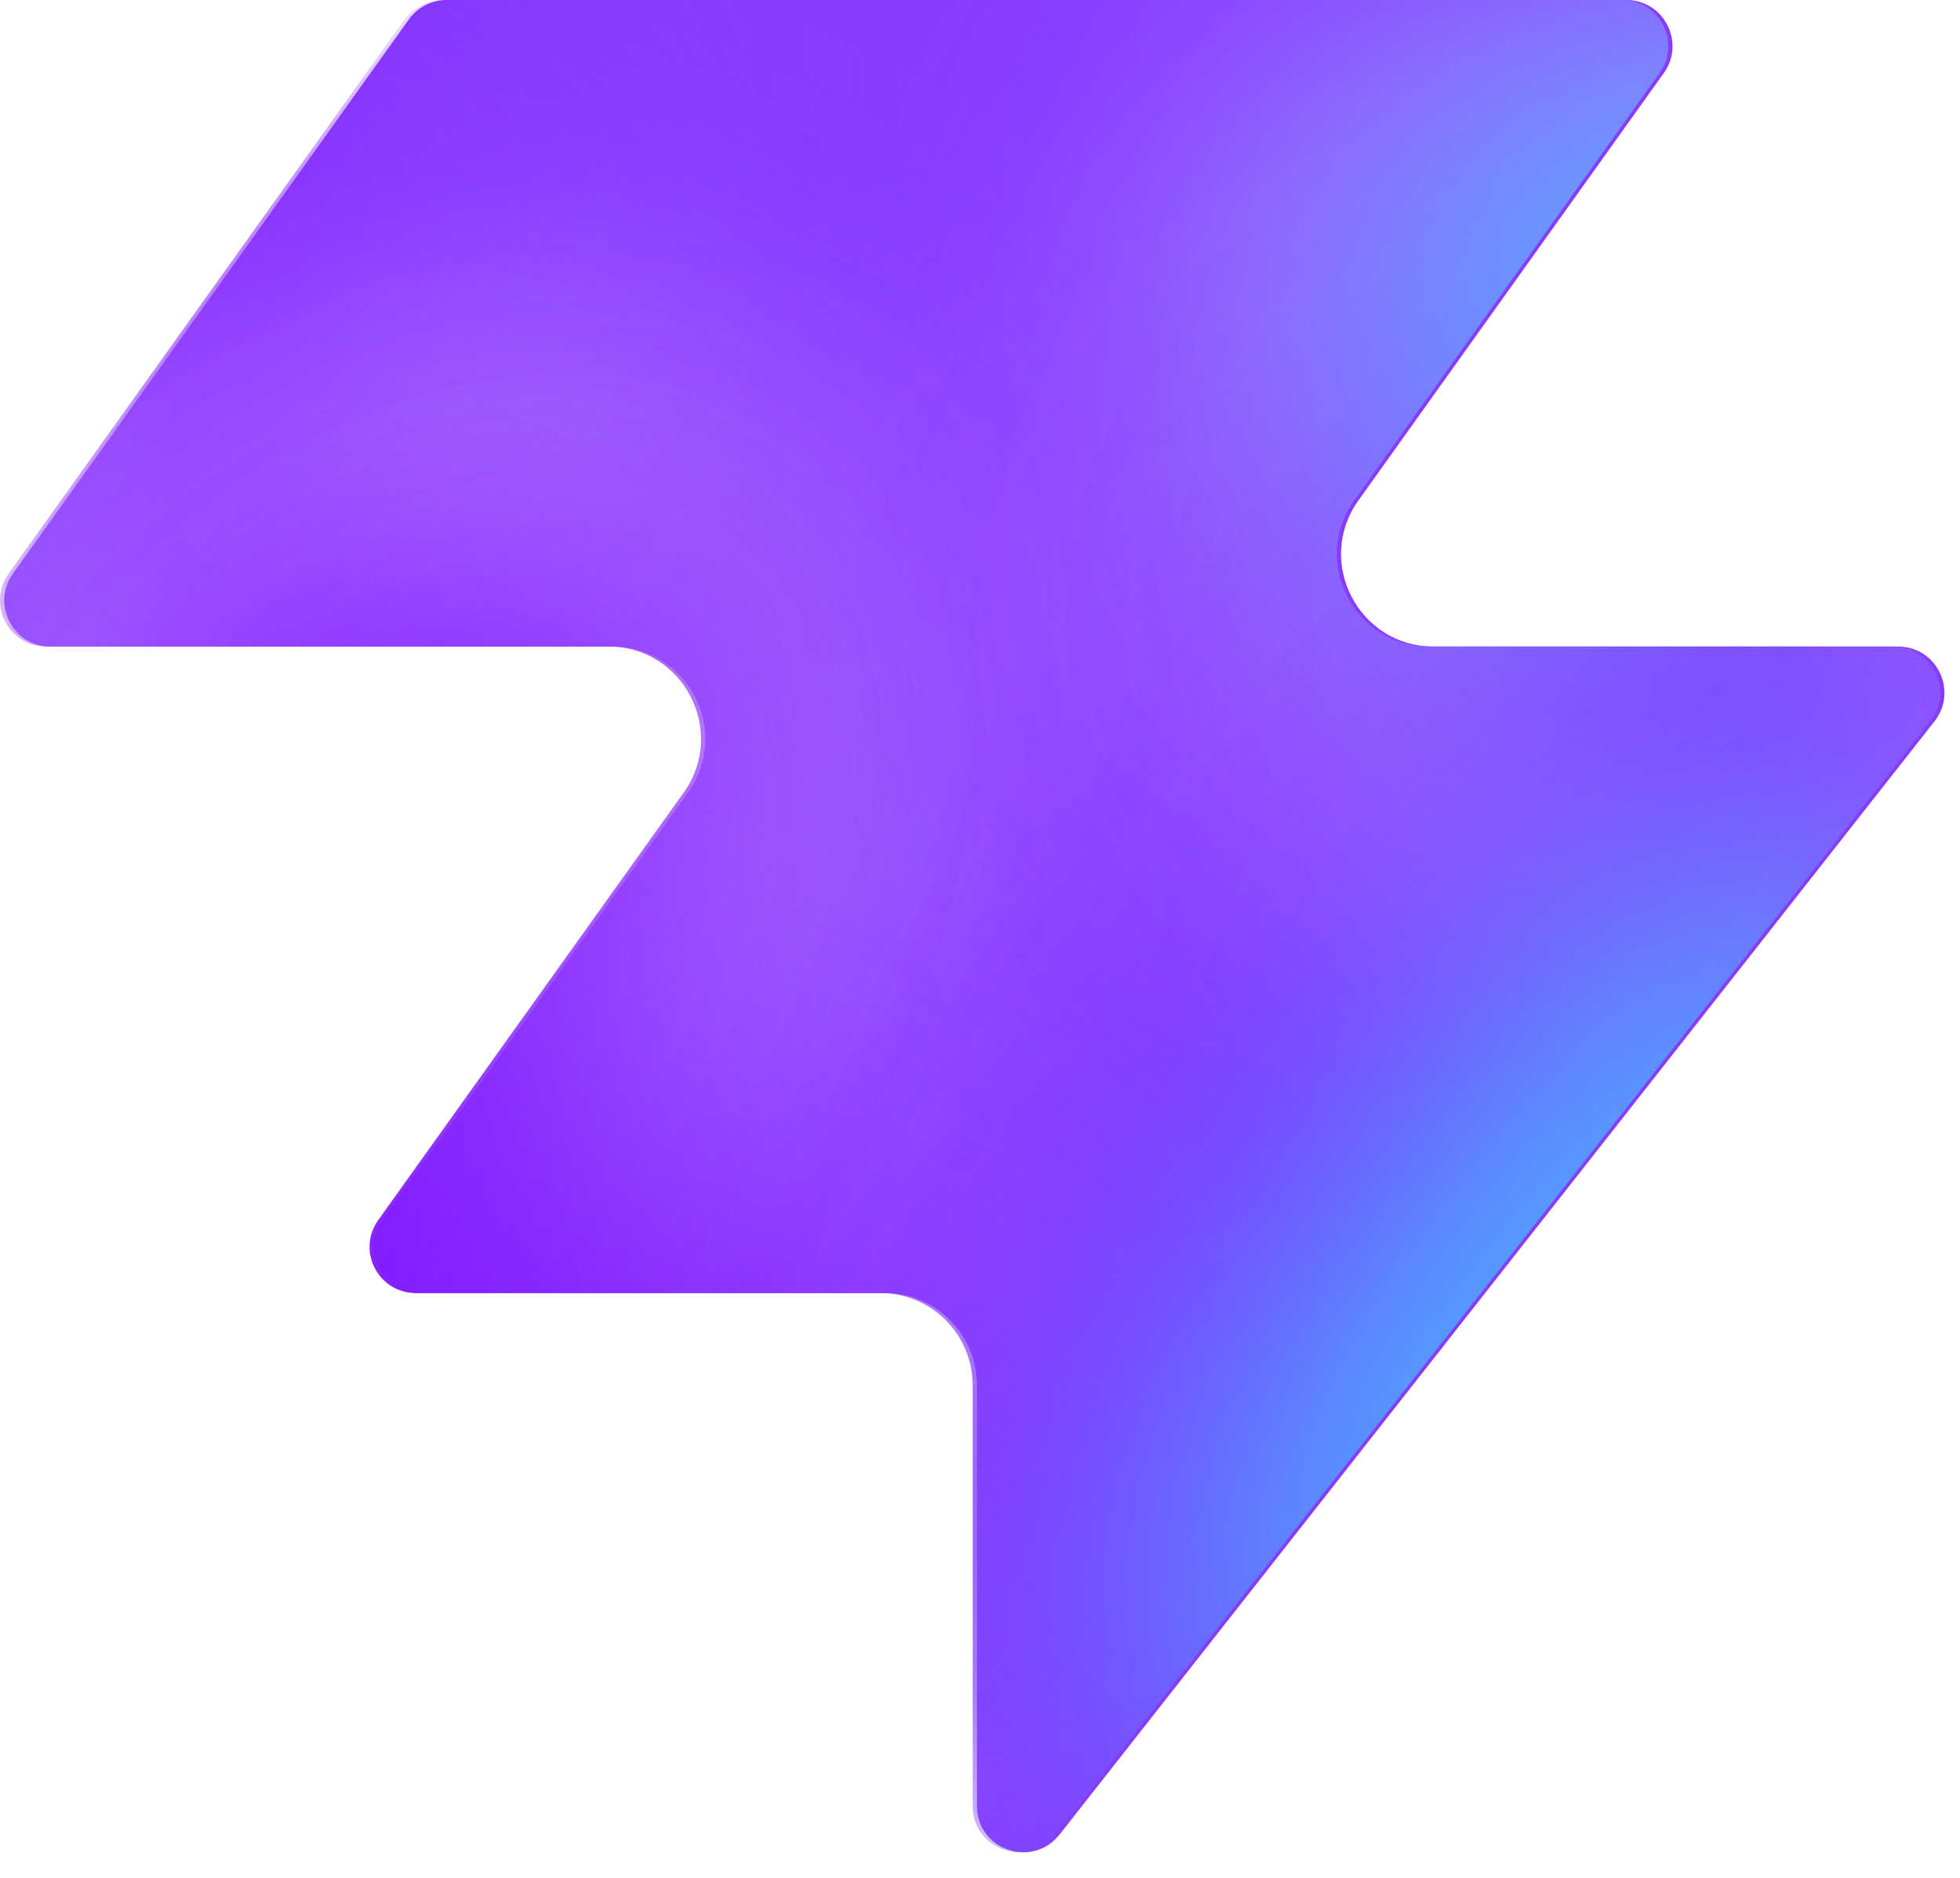
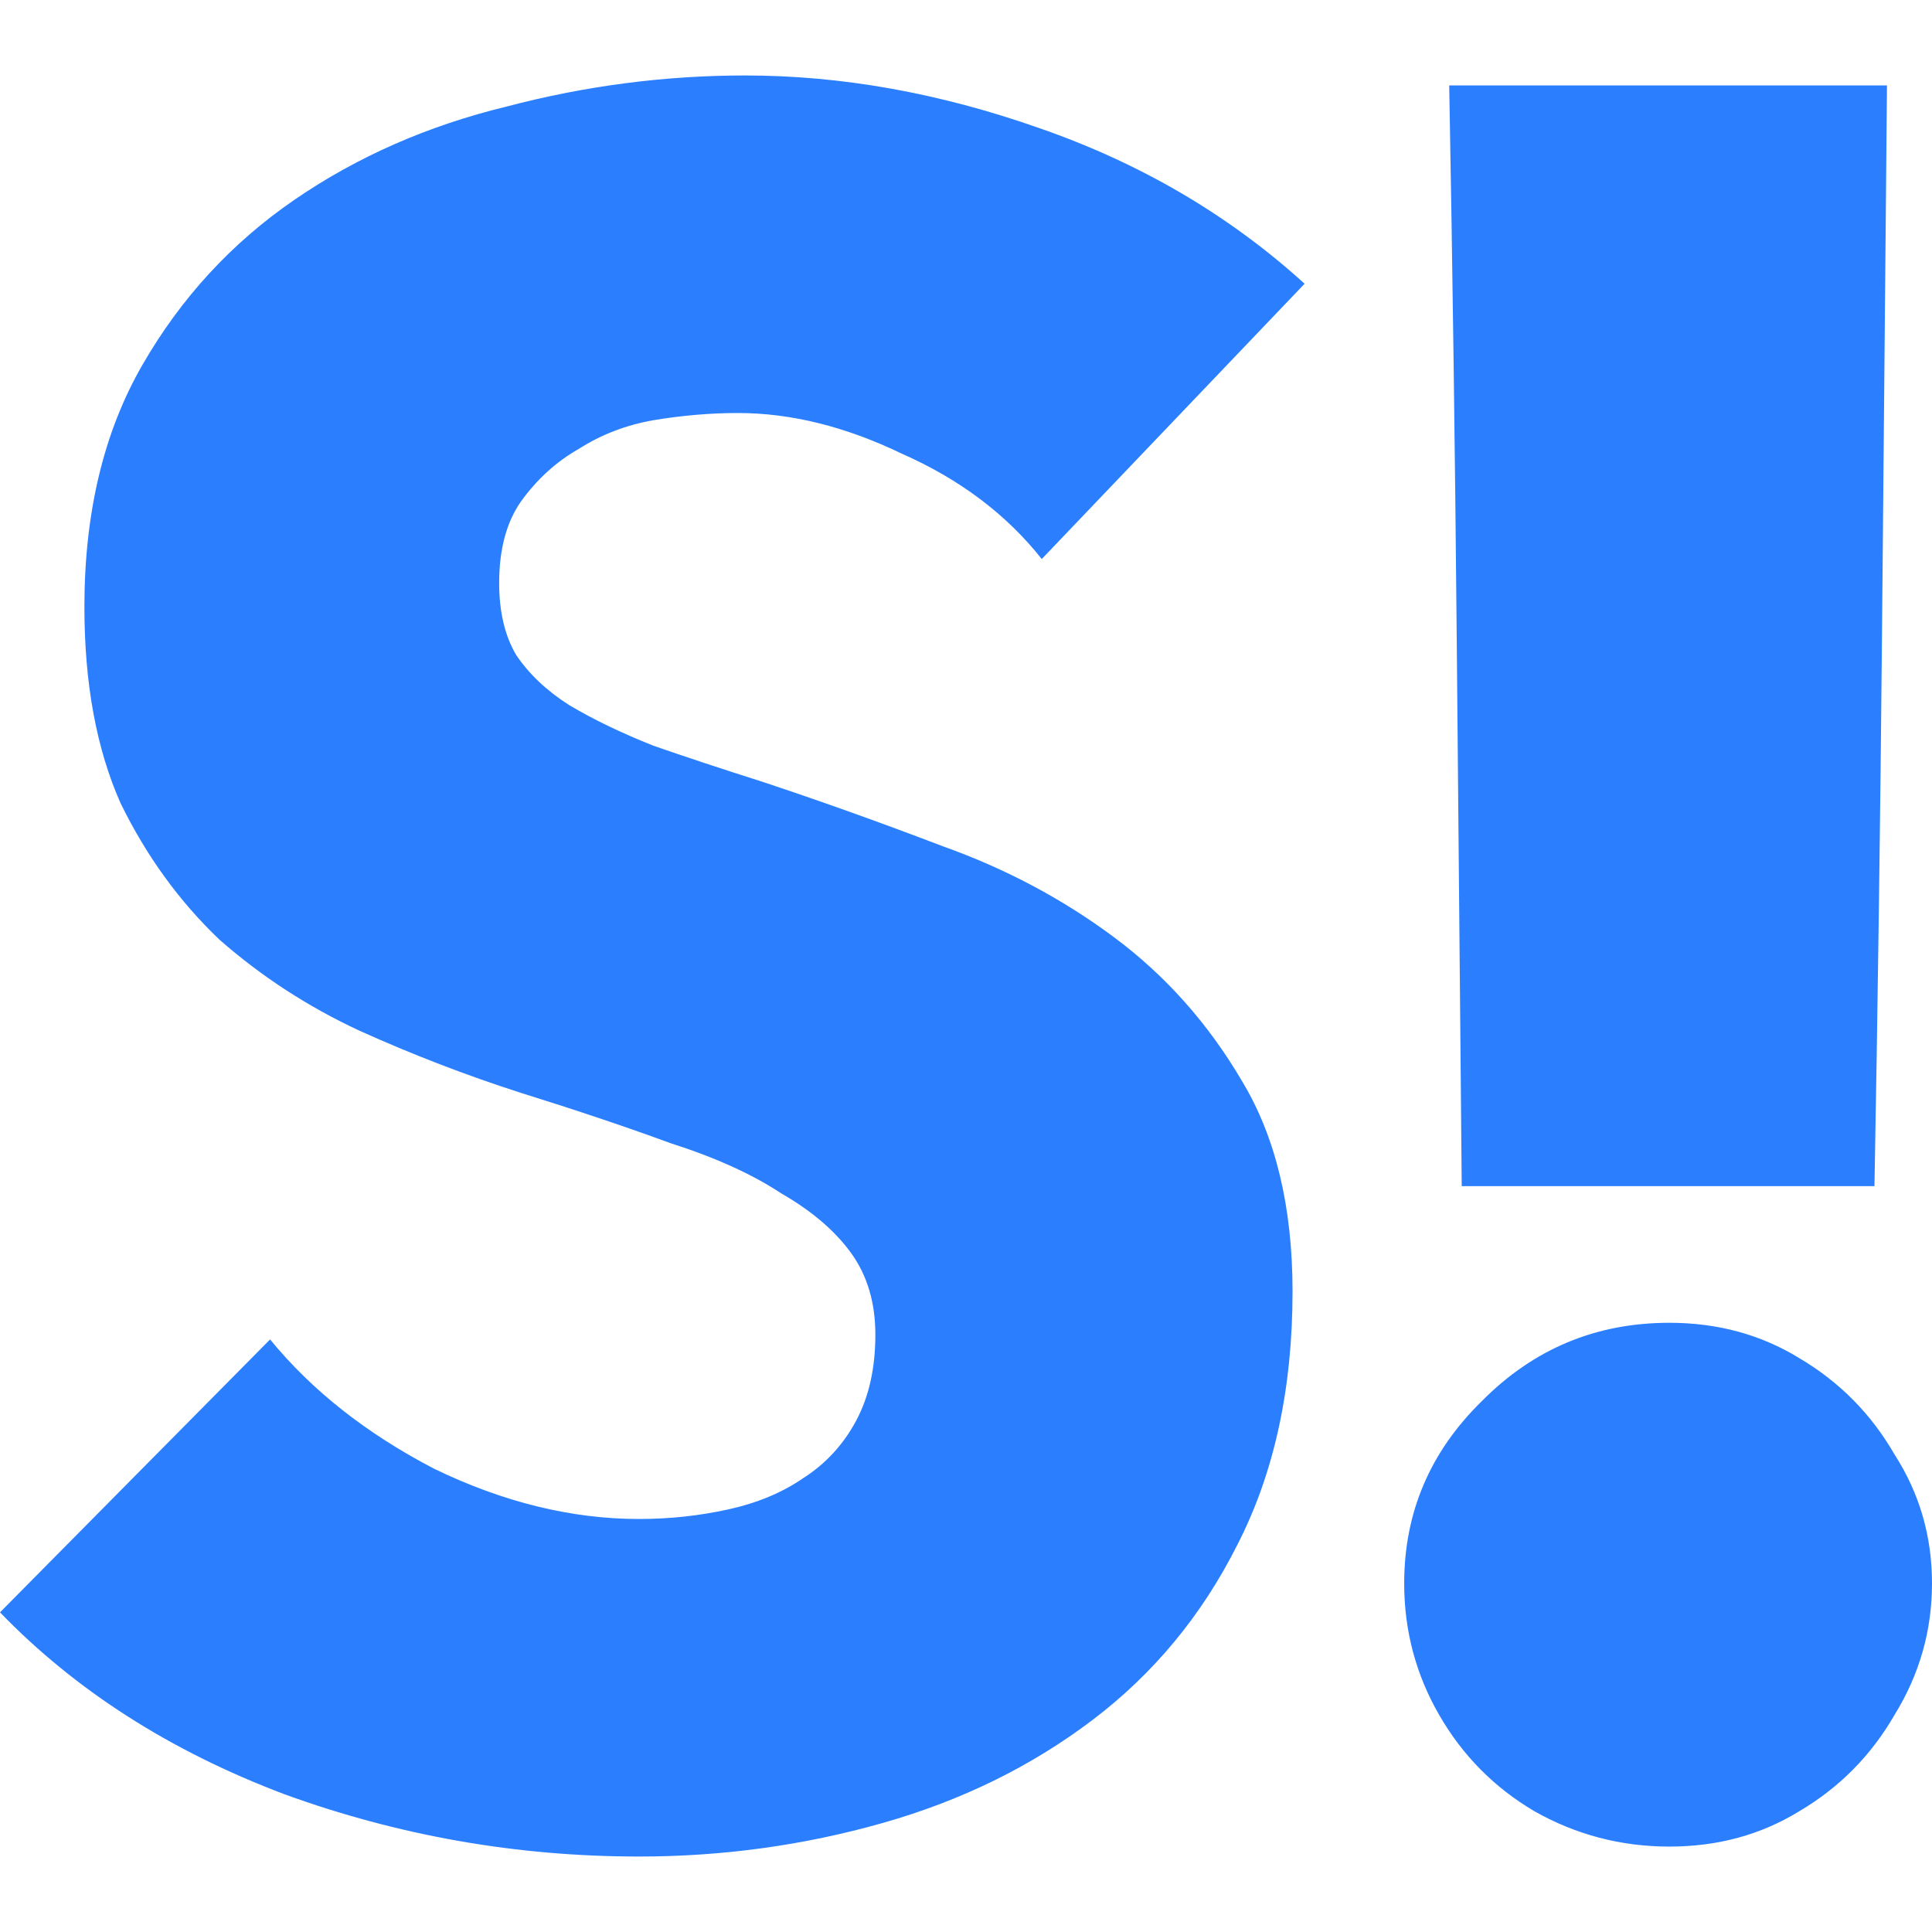
- <svg xmlns="http://www.w3.org/2000/svg" width="48" height="46" fill="none" viewBox="0 0 48 46">
-   <path fill="#863bff" d="M25.946 44.938c-.664.845-2.021.375-2.021-.698V33.937a2.26 2.26 0 0 0-2.262-2.262H10.287c-.92 0-1.456-1.04-.92-1.788l7.48-10.471c1.07-1.497 0-3.578-1.842-3.578H1.237c-.92 0-1.456-1.04-.92-1.788L10.013.474c.214-.297.556-.474.92-.474h28.894c.92 0 1.456 1.04.92 1.788l-7.48 10.471c-1.07 1.498 0 3.579 1.842 3.579h11.377c.943 0 1.473 1.088.89 1.83L25.947 44.94z" style="fill:#863bff;fill:color(display-p3 .525 .23 1);fill-opacity:1" />
-   <mask id="a" width="48" height="46" x="0" y="0" maskUnits="userSpaceOnUse" style="mask-type:alpha">
-     <path fill="#000" d="M25.842 44.938c-.664.844-2.021.375-2.021-.698V33.937a2.26 2.26 0 0 0-2.262-2.262H10.183c-.92 0-1.456-1.04-.92-1.788l7.48-10.471c1.07-1.498 0-3.579-1.842-3.579H1.133c-.92 0-1.456-1.04-.92-1.787L9.91.473c.214-.297.556-.474.92-.474h28.894c.92 0 1.456 1.04.92 1.788l-7.48 10.471c-1.07 1.498 0 3.578 1.842 3.578h11.377c.943 0 1.473 1.088.89 1.832L25.843 44.94z" style="fill:#000;fill-opacity:1" />
-   </mask>
-   <g mask="url(#a)">
-     <g filter="url(#b)">
-       <ellipse cx="5.508" cy="14.704" fill="#ede6ff" rx="5.508" ry="14.704" style="fill:#ede6ff;fill:color(display-p3 .927 .903 1);fill-opacity:1" transform="matrix(.00324 1 1 -.00324 -4.47 31.516)" />
-     </g>
-     <g filter="url(#c)">
-       <ellipse cx="10.399" cy="29.851" fill="#ede6ff" rx="10.399" ry="29.851" style="fill:#ede6ff;fill:color(display-p3 .927 .903 1);fill-opacity:1" transform="matrix(.00324 1 1 -.00324 -39.328 7.883)" />
-     </g>
-     <g filter="url(#d)">
-       <ellipse cx="5.508" cy="30.487" fill="#7e14ff" rx="5.508" ry="30.487" style="fill:#7e14ff;fill:color(display-p3 .492 .077 1);fill-opacity:1" transform="rotate(89.814 -25.913 -14.639)scale(1 -1)" />
-     </g>
-     <g filter="url(#e)">
-       <ellipse cx="5.508" cy="30.599" fill="#7e14ff" rx="5.508" ry="30.599" style="fill:#7e14ff;fill:color(display-p3 .492 .077 1);fill-opacity:1" transform="rotate(89.814 -32.644 -3.334)scale(1 -1)" />
-     </g>
-     <g filter="url(#f)">
-       <ellipse cx="5.508" cy="30.599" fill="#7e14ff" rx="5.508" ry="30.599" style="fill:#7e14ff;fill:color(display-p3 .492 .077 1);fill-opacity:1" transform="matrix(.00324 1 1 -.00324 -34.34 30.47)" />
-     </g>
-     <g filter="url(#g)">
-       <ellipse cx="14.072" cy="22.078" fill="#ede6ff" rx="14.072" ry="22.078" style="fill:#ede6ff;fill:color(display-p3 .927 .903 1);fill-opacity:1" transform="rotate(93.35 24.506 48.493)scale(-1 1)" />
-     </g>
-     <g filter="url(#h)">
-       <ellipse cx="3.47" cy="21.501" fill="#7e14ff" rx="3.47" ry="21.501" style="fill:#7e14ff;fill:color(display-p3 .492 .077 1);fill-opacity:1" transform="rotate(89.009 28.708 47.59)scale(-1 1)" />
-     </g>
-     <g filter="url(#i)">
-       <ellipse cx="3.47" cy="21.501" fill="#7e14ff" rx="3.47" ry="21.501" style="fill:#7e14ff;fill:color(display-p3 .492 .077 1);fill-opacity:1" transform="rotate(89.009 28.708 47.59)scale(-1 1)" />
-     </g>
-     <g filter="url(#j)">
-       <ellipse cx=".387" cy="8.972" fill="#7e14ff" rx="4.407" ry="29.108" style="fill:#7e14ff;fill:color(display-p3 .492 .077 1);fill-opacity:1" transform="rotate(39.51 .387 8.972)" />
-     </g>
-     <g filter="url(#k)">
-       <ellipse cx="47.523" cy="-6.092" fill="#7e14ff" rx="4.407" ry="29.108" style="fill:#7e14ff;fill:color(display-p3 .492 .077 1);fill-opacity:1" transform="rotate(37.892 47.523 -6.092)" />
-     </g>
-     <g filter="url(#l)">
-       <ellipse cx="41.412" cy="6.333" fill="#47bfff" rx="5.971" ry="9.665" style="fill:#47bfff;fill:color(display-p3 .28 .748 1);fill-opacity:1" transform="rotate(37.892 41.412 6.333)" />
-     </g>
-     <g filter="url(#m)">
-       <ellipse cx="-1.879" cy="38.332" fill="#7e14ff" rx="4.407" ry="29.108" style="fill:#7e14ff;fill:color(display-p3 .492 .077 1);fill-opacity:1" transform="rotate(37.892 -1.88 38.332)" />
-     </g>
-     <g filter="url(#n)">
-       <ellipse cx="-1.879" cy="38.332" fill="#7e14ff" rx="4.407" ry="29.108" style="fill:#7e14ff;fill:color(display-p3 .492 .077 1);fill-opacity:1" transform="rotate(37.892 -1.88 38.332)" />
-     </g>
-     <g filter="url(#o)">
-       <ellipse cx="35.651" cy="29.907" fill="#7e14ff" rx="4.407" ry="29.108" style="fill:#7e14ff;fill:color(display-p3 .492 .077 1);fill-opacity:1" transform="rotate(37.892 35.651 29.907)" />
-     </g>
-     <g filter="url(#p)">
-       <ellipse cx="38.418" cy="32.4" fill="#47bfff" rx="5.971" ry="15.297" style="fill:#47bfff;fill:color(display-p3 .28 .748 1);fill-opacity:1" transform="rotate(37.892 38.418 32.4)" />
-     </g>
-   </g>
-   <defs>
-     <filter id="b" width="60.045" height="41.654" x="-19.77" y="16.149" color-interpolation-filters="sRGB" filterUnits="userSpaceOnUse">
-       <feFlood flood-opacity="0" result="BackgroundImageFix" />
-       <feBlend in="SourceGraphic" in2="BackgroundImageFix" result="shape" />
-       <feGaussianBlur result="effect1_foregroundBlur_2002_17158" stdDeviation="7.659" />
-     </filter>
-     <filter id="c" width="90.34" height="51.437" x="-54.613" y="-7.533" color-interpolation-filters="sRGB" filterUnits="userSpaceOnUse">
-       <feFlood flood-opacity="0" result="BackgroundImageFix" />
-       <feBlend in="SourceGraphic" in2="BackgroundImageFix" result="shape" />
-       <feGaussianBlur result="effect1_foregroundBlur_2002_17158" stdDeviation="7.659" />
-     </filter>
-     <filter id="d" width="79.355" height="29.4" x="-49.64" y="2.03" color-interpolation-filters="sRGB" filterUnits="userSpaceOnUse">
-       <feFlood flood-opacity="0" result="BackgroundImageFix" />
-       <feBlend in="SourceGraphic" in2="BackgroundImageFix" result="shape" />
-       <feGaussianBlur result="effect1_foregroundBlur_2002_17158" stdDeviation="4.596" />
-     </filter>
-     <filter id="e" width="79.579" height="29.4" x="-45.045" y="20.029" color-interpolation-filters="sRGB" filterUnits="userSpaceOnUse">
-       <feFlood flood-opacity="0" result="BackgroundImageFix" />
-       <feBlend in="SourceGraphic" in2="BackgroundImageFix" result="shape" />
-       <feGaussianBlur result="effect1_foregroundBlur_2002_17158" stdDeviation="4.596" />
-     </filter>
-     <filter id="f" width="79.579" height="29.4" x="-43.513" y="21.178" color-interpolation-filters="sRGB" filterUnits="userSpaceOnUse">
-       <feFlood flood-opacity="0" result="BackgroundImageFix" />
-       <feBlend in="SourceGraphic" in2="BackgroundImageFix" result="shape" />
-       <feGaussianBlur result="effect1_foregroundBlur_2002_17158" stdDeviation="4.596" />
-     </filter>
-     <filter id="g" width="74.749" height="58.852" x="15.756" y="-17.901" color-interpolation-filters="sRGB" filterUnits="userSpaceOnUse">
-       <feFlood flood-opacity="0" result="BackgroundImageFix" />
-       <feBlend in="SourceGraphic" in2="BackgroundImageFix" result="shape" />
-       <feGaussianBlur result="effect1_foregroundBlur_2002_17158" stdDeviation="7.659" />
-     </filter>
-     <filter id="h" width="61.377" height="25.362" x="23.548" y="2.284" color-interpolation-filters="sRGB" filterUnits="userSpaceOnUse">
-       <feFlood flood-opacity="0" result="BackgroundImageFix" />
-       <feBlend in="SourceGraphic" in2="BackgroundImageFix" result="shape" />
-       <feGaussianBlur result="effect1_foregroundBlur_2002_17158" stdDeviation="4.596" />
-     </filter>
-     <filter id="i" width="61.377" height="25.362" x="23.548" y="2.284" color-interpolation-filters="sRGB" filterUnits="userSpaceOnUse">
-       <feFlood flood-opacity="0" result="BackgroundImageFix" />
-       <feBlend in="SourceGraphic" in2="BackgroundImageFix" result="shape" />
-       <feGaussianBlur result="effect1_foregroundBlur_2002_17158" stdDeviation="4.596" />
-     </filter>
-     <filter id="j" width="56.045" height="63.649" x="-27.636" y="-22.853" color-interpolation-filters="sRGB" filterUnits="userSpaceOnUse">
-       <feFlood flood-opacity="0" result="BackgroundImageFix" />
-       <feBlend in="SourceGraphic" in2="BackgroundImageFix" result="shape" />
-       <feGaussianBlur result="effect1_foregroundBlur_2002_17158" stdDeviation="4.596" />
-     </filter>
-     <filter id="k" width="54.814" height="64.646" x="20.116" y="-38.415" color-interpolation-filters="sRGB" filterUnits="userSpaceOnUse">
-       <feFlood flood-opacity="0" result="BackgroundImageFix" />
-       <feBlend in="SourceGraphic" in2="BackgroundImageFix" result="shape" />
-       <feGaussianBlur result="effect1_foregroundBlur_2002_17158" stdDeviation="4.596" />
-     </filter>
-     <filter id="l" width="33.541" height="35.313" x="24.641" y="-11.323" color-interpolation-filters="sRGB" filterUnits="userSpaceOnUse">
-       <feFlood flood-opacity="0" result="BackgroundImageFix" />
-       <feBlend in="SourceGraphic" in2="BackgroundImageFix" result="shape" />
-       <feGaussianBlur result="effect1_foregroundBlur_2002_17158" stdDeviation="4.596" />
-     </filter>
-     <filter id="m" width="54.814" height="64.646" x="-29.286" y="6.009" color-interpolation-filters="sRGB" filterUnits="userSpaceOnUse">
-       <feFlood flood-opacity="0" result="BackgroundImageFix" />
-       <feBlend in="SourceGraphic" in2="BackgroundImageFix" result="shape" />
-       <feGaussianBlur result="effect1_foregroundBlur_2002_17158" stdDeviation="4.596" />
-     </filter>
-     <filter id="n" width="54.814" height="64.646" x="-29.286" y="6.009" color-interpolation-filters="sRGB" filterUnits="userSpaceOnUse">
-       <feFlood flood-opacity="0" result="BackgroundImageFix" />
-       <feBlend in="SourceGraphic" in2="BackgroundImageFix" result="shape" />
-       <feGaussianBlur result="effect1_foregroundBlur_2002_17158" stdDeviation="4.596" />
-     </filter>
-     <filter id="o" width="54.814" height="64.646" x="8.244" y="-2.416" color-interpolation-filters="sRGB" filterUnits="userSpaceOnUse">
-       <feFlood flood-opacity="0" result="BackgroundImageFix" />
-       <feBlend in="SourceGraphic" in2="BackgroundImageFix" result="shape" />
-       <feGaussianBlur result="effect1_foregroundBlur_2002_17158" stdDeviation="4.596" />
-     </filter>
-     <filter id="p" width="39.409" height="43.623" x="18.713" y="10.588" color-interpolation-filters="sRGB" filterUnits="userSpaceOnUse">
-       <feFlood flood-opacity="0" result="BackgroundImageFix" />
-       <feBlend in="SourceGraphic" in2="BackgroundImageFix" result="shape" />
-       <feGaussianBlur result="effect1_foregroundBlur_2002_17158" stdDeviation="4.596" />
-     </filter>
-   </defs>
+ <svg xmlns="http://www.w3.org/2000/svg" width="128" height="128" viewBox="0 -5 128 128" fill="none">
+   <path d="M49.367 0C55.758 0 62.255 1.163 68.858 3.489C75.568 5.815 81.427 9.251 86.433 13.798L69.019 32.037C66.675 29.077 63.586 26.75 59.752 25.059C56.024 23.261 52.402 22.363 48.888 22.363C47.077 22.363 45.213 22.522 43.296 22.839C41.485 23.156 39.835 23.791 38.344 24.742C36.853 25.588 35.575 26.751 34.51 28.231C33.551 29.606 33.071 31.403 33.071 33.623C33.071 35.526 33.444 37.113 34.19 38.382C35.041 39.651 36.214 40.76 37.705 41.712C39.303 42.663 41.166 43.562 43.296 44.408C45.426 45.148 47.823 45.941 50.485 46.787C54.32 48.056 58.314 49.483 62.468 51.069C66.622 52.55 70.403 54.559 73.811 57.097C77.22 59.634 80.043 62.806 82.279 66.612C84.516 70.313 85.634 74.966 85.634 80.569C85.634 87.019 84.41 92.624 81.96 97.382C79.617 102.034 76.421 105.893 72.374 108.959C68.327 112.025 63.693 114.299 58.474 115.779C53.255 117.259 47.876 118 42.338 118C34.243 118 26.415 116.625 18.852 113.876C11.29 111.021 5.006 107.003 0 101.822L17.894 83.741C20.663 87.125 24.284 89.98 28.758 92.306C33.338 94.526 37.864 95.637 42.338 95.637C44.361 95.637 46.332 95.425 48.249 95.002C50.166 94.579 51.818 93.892 53.202 92.94C54.693 91.989 55.865 90.72 56.717 89.134C57.569 87.548 57.995 85.645 57.995 83.425C57.995 81.31 57.462 79.512 56.398 78.032C55.332 76.552 53.787 75.231 51.764 74.067C49.846 72.799 47.397 71.688 44.415 70.736C41.539 69.679 38.237 68.568 34.51 67.405C30.888 66.242 27.32 64.868 23.805 63.282C20.396 61.696 17.308 59.687 14.539 57.255C11.876 54.717 9.692 51.704 7.988 48.215C6.391 44.62 5.592 40.285 5.592 35.21C5.592 28.972 6.87 23.631 9.426 19.19C11.982 14.75 15.337 11.102 19.491 8.247C23.645 5.392 28.332 3.33 33.551 2.062C38.77 0.687 44.042 2.31299e-05 49.367 0ZM110.598 82.638C113.802 82.638 116.675 83.421 119.216 84.985C121.867 86.55 123.967 88.673 125.514 91.356C127.171 93.926 128 96.776 128 99.905C128 103.035 127.171 105.941 125.514 108.623C123.967 111.305 121.867 113.429 119.216 114.993C116.675 116.558 113.802 117.341 110.598 117.341C107.394 117.341 104.41 116.558 101.648 114.993C98.997 113.428 96.897 111.305 95.351 108.623C93.804 105.941 93.031 103.035 93.031 99.905C93.031 95.211 94.743 91.188 98.168 87.835C101.593 84.37 105.736 82.638 110.598 82.638ZM124.686 37.206C124.575 49.388 124.409 61.514 124.188 73.585H96.843C96.732 61.514 96.621 49.388 96.511 37.206C96.4 24.912 96.235 12.73 96.014 0.659H125.017C124.906 12.73 124.796 24.912 124.686 37.206Z" fill="#2B7FFF" />
</svg>
